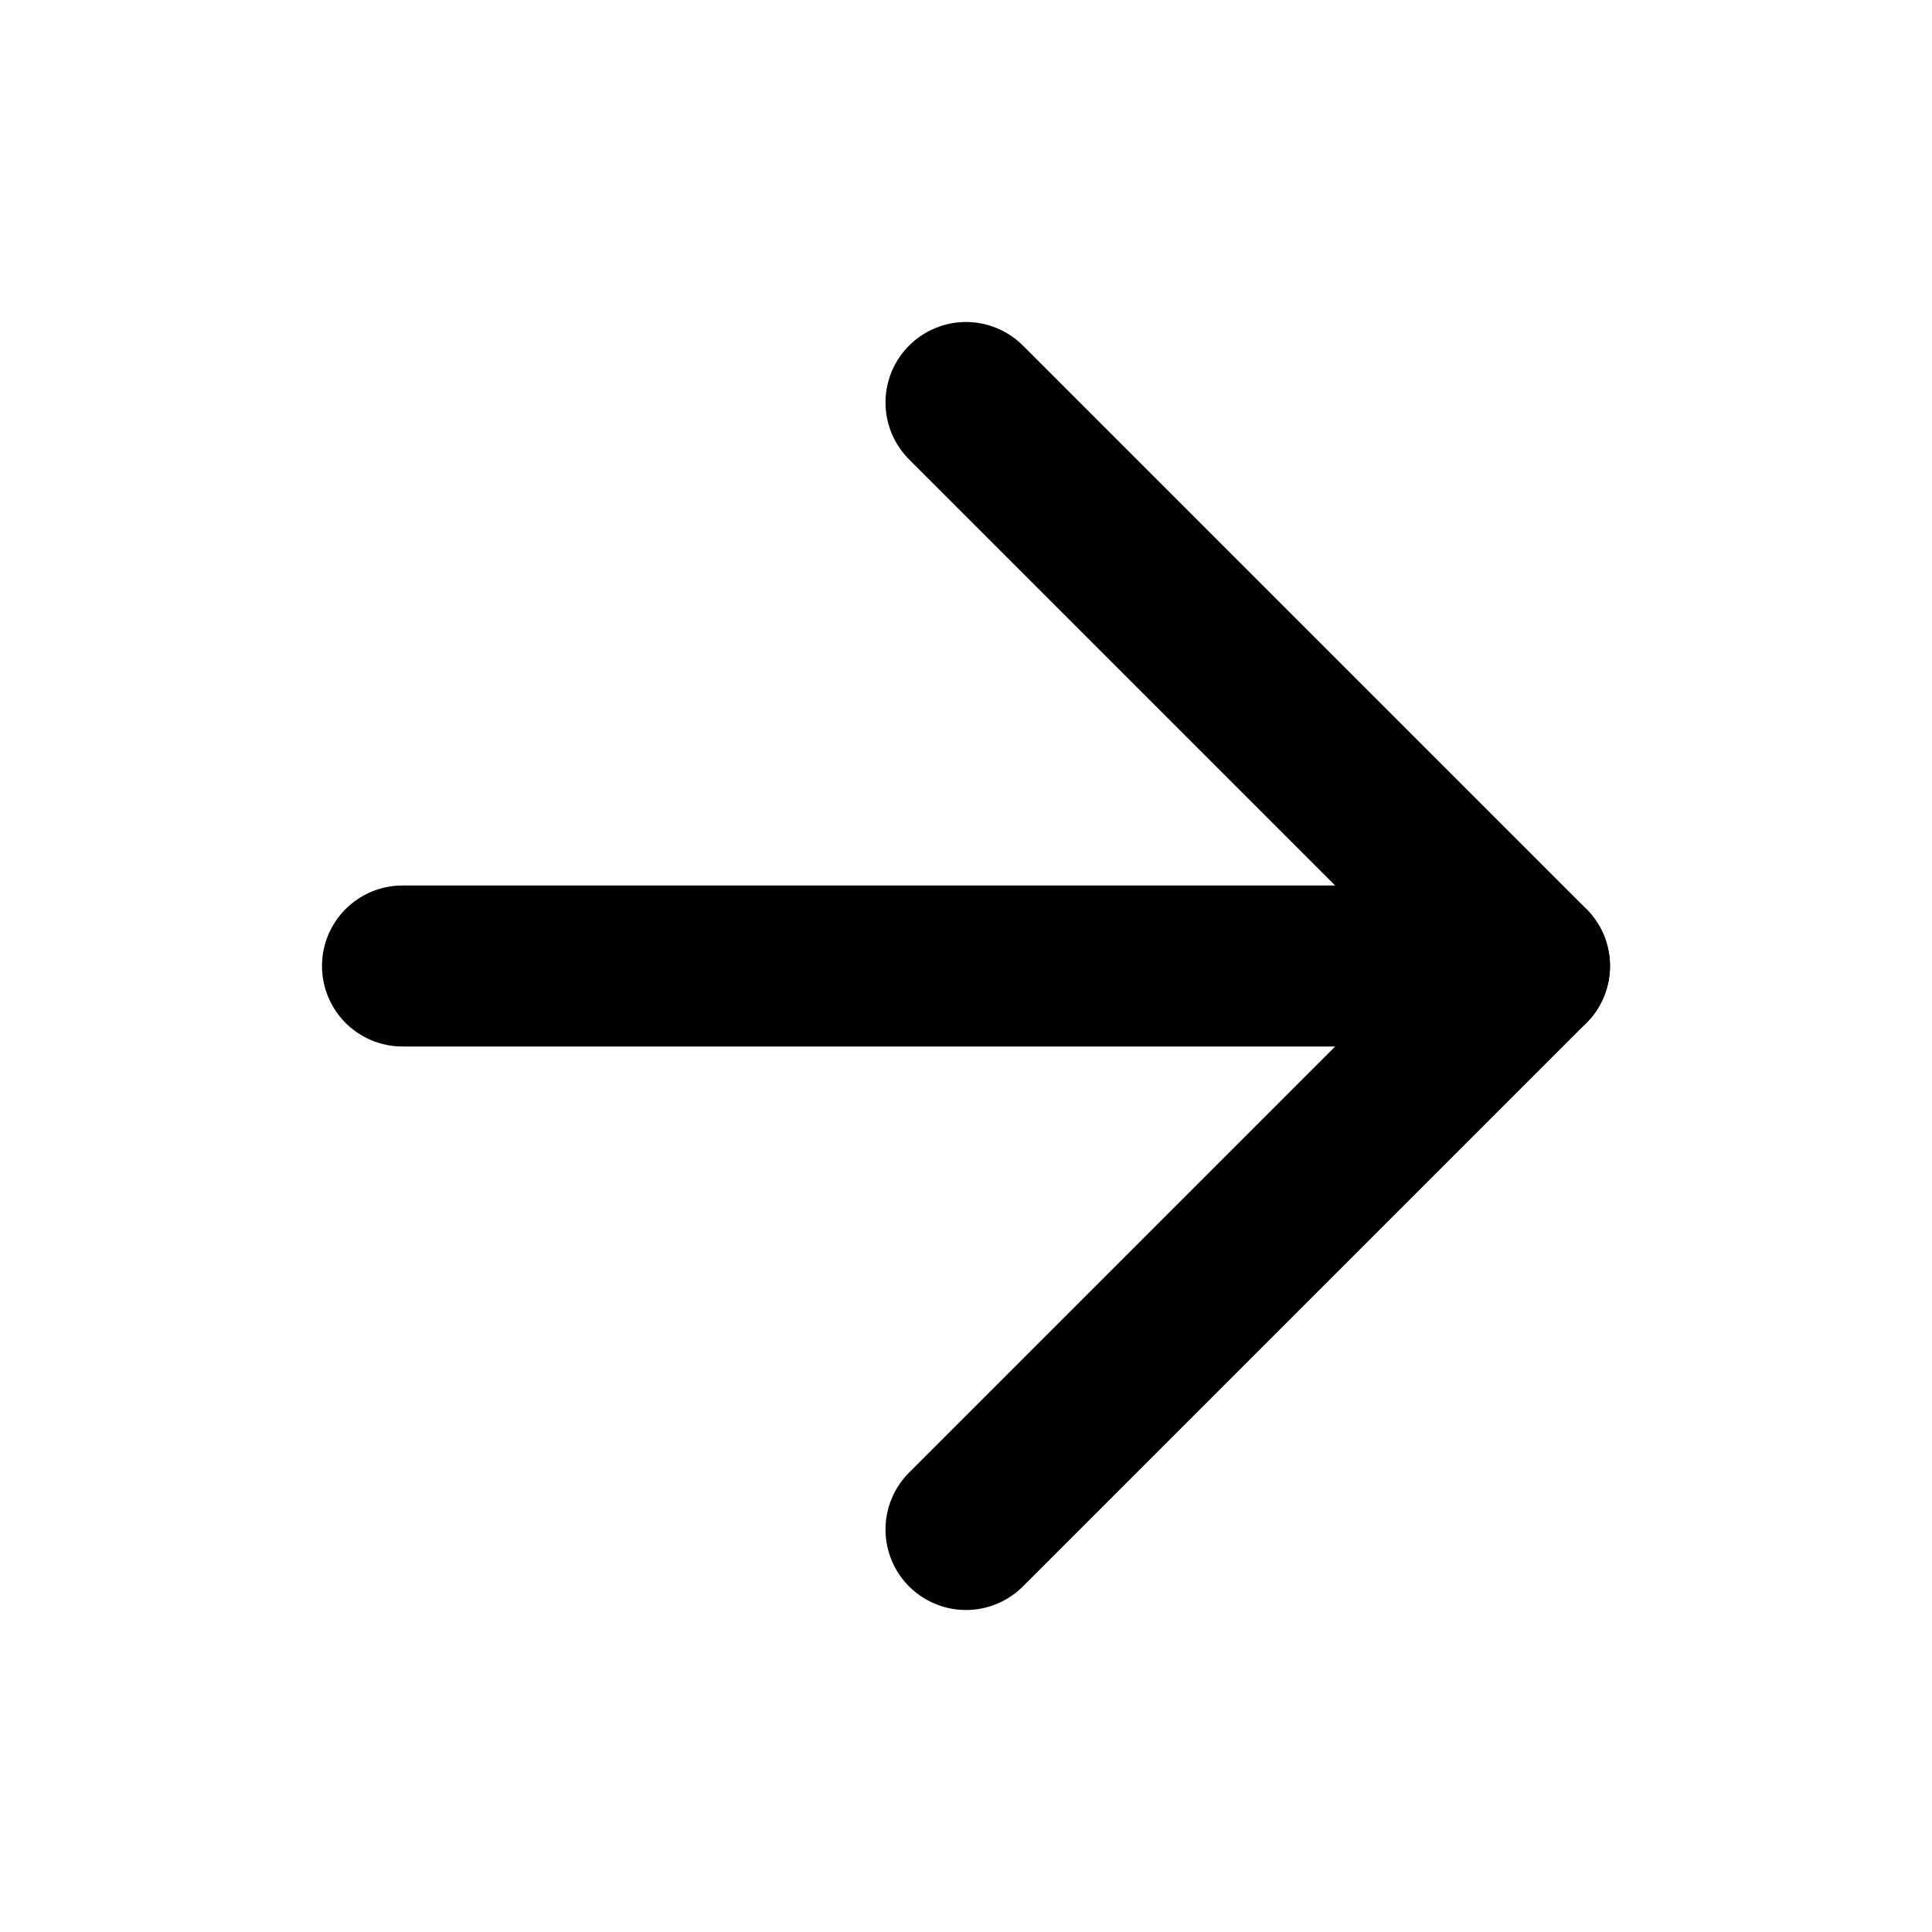
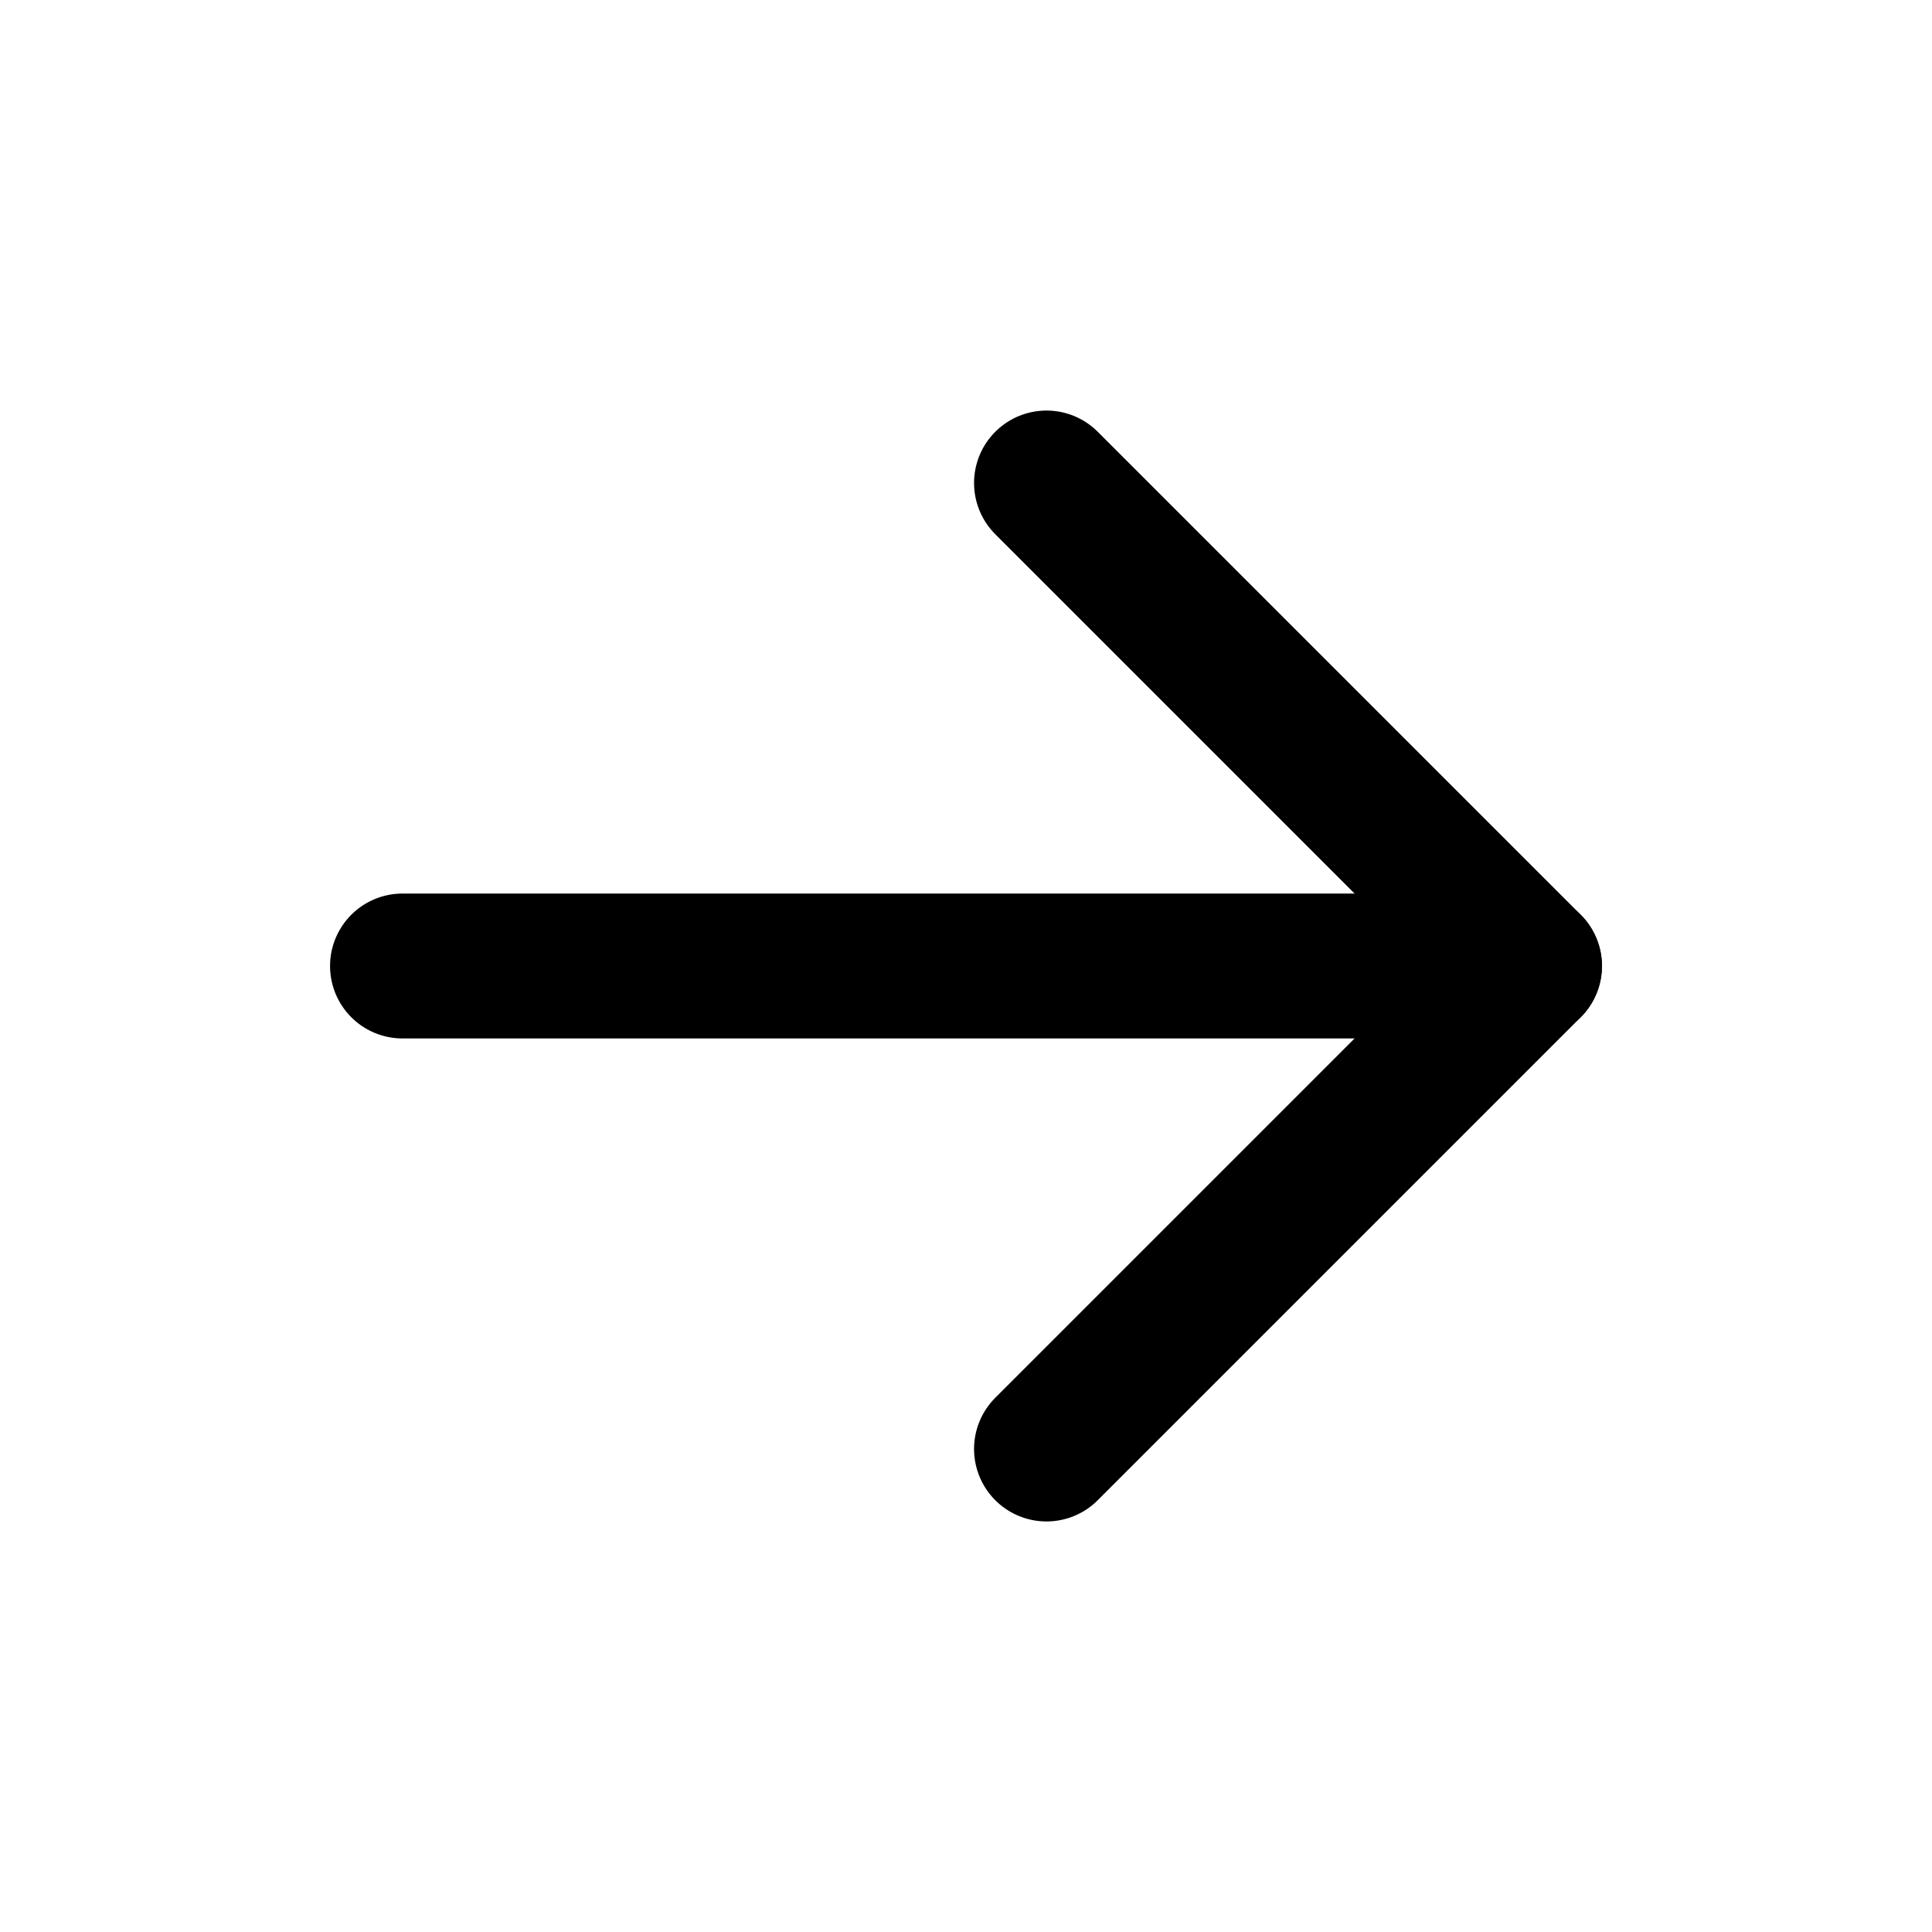
- <svg xmlns="http://www.w3.org/2000/svg" width="24" height="24" viewBox="0 0 24 24" fill="none" stroke="currentColor" stroke-width="2" stroke-linecap="round" stroke-linejoin="round">
+ <svg xmlns="http://www.w3.org/2000/svg" width="24" height="24" viewBox="0 0 24 24" fill="none" stroke="currentColor" stroke-width="1.8" stroke-linecap="round" stroke-linejoin="round">
  <path d="M5 12h14" />
-   <path d="m12 5 7 7-7 7" />
+   <path d="m13 6 6 6-6 6" />
</svg>
